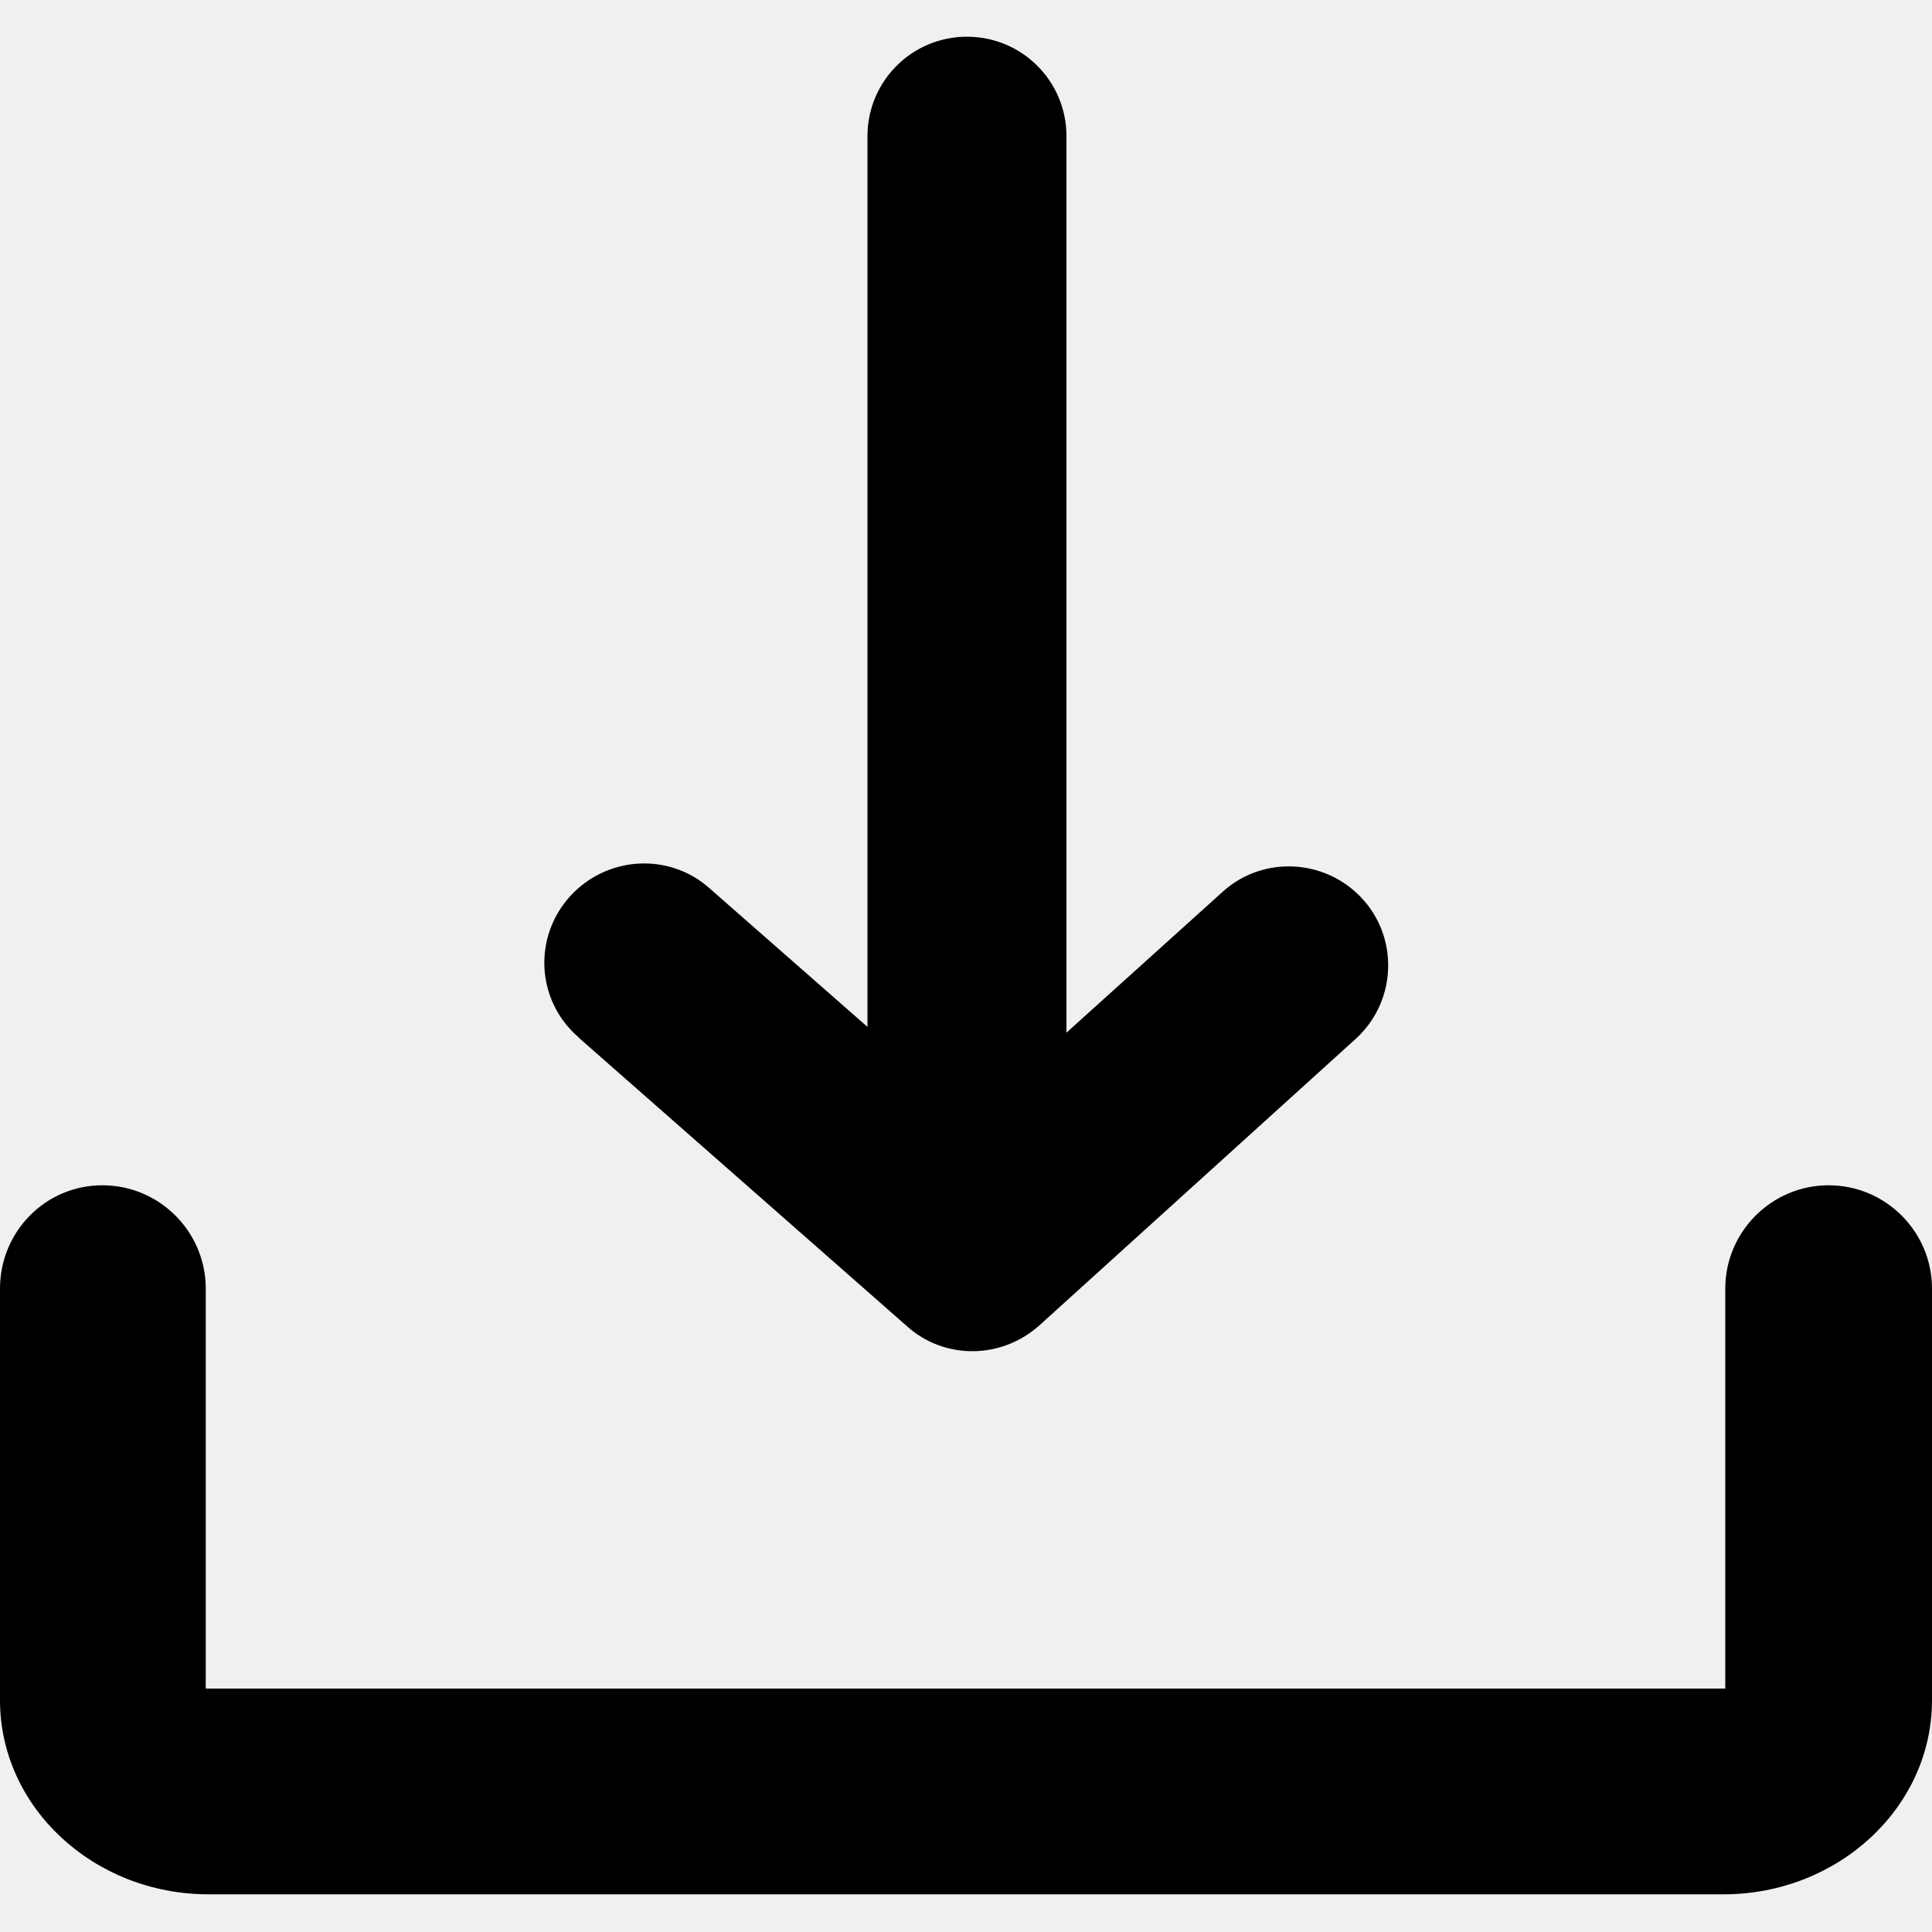
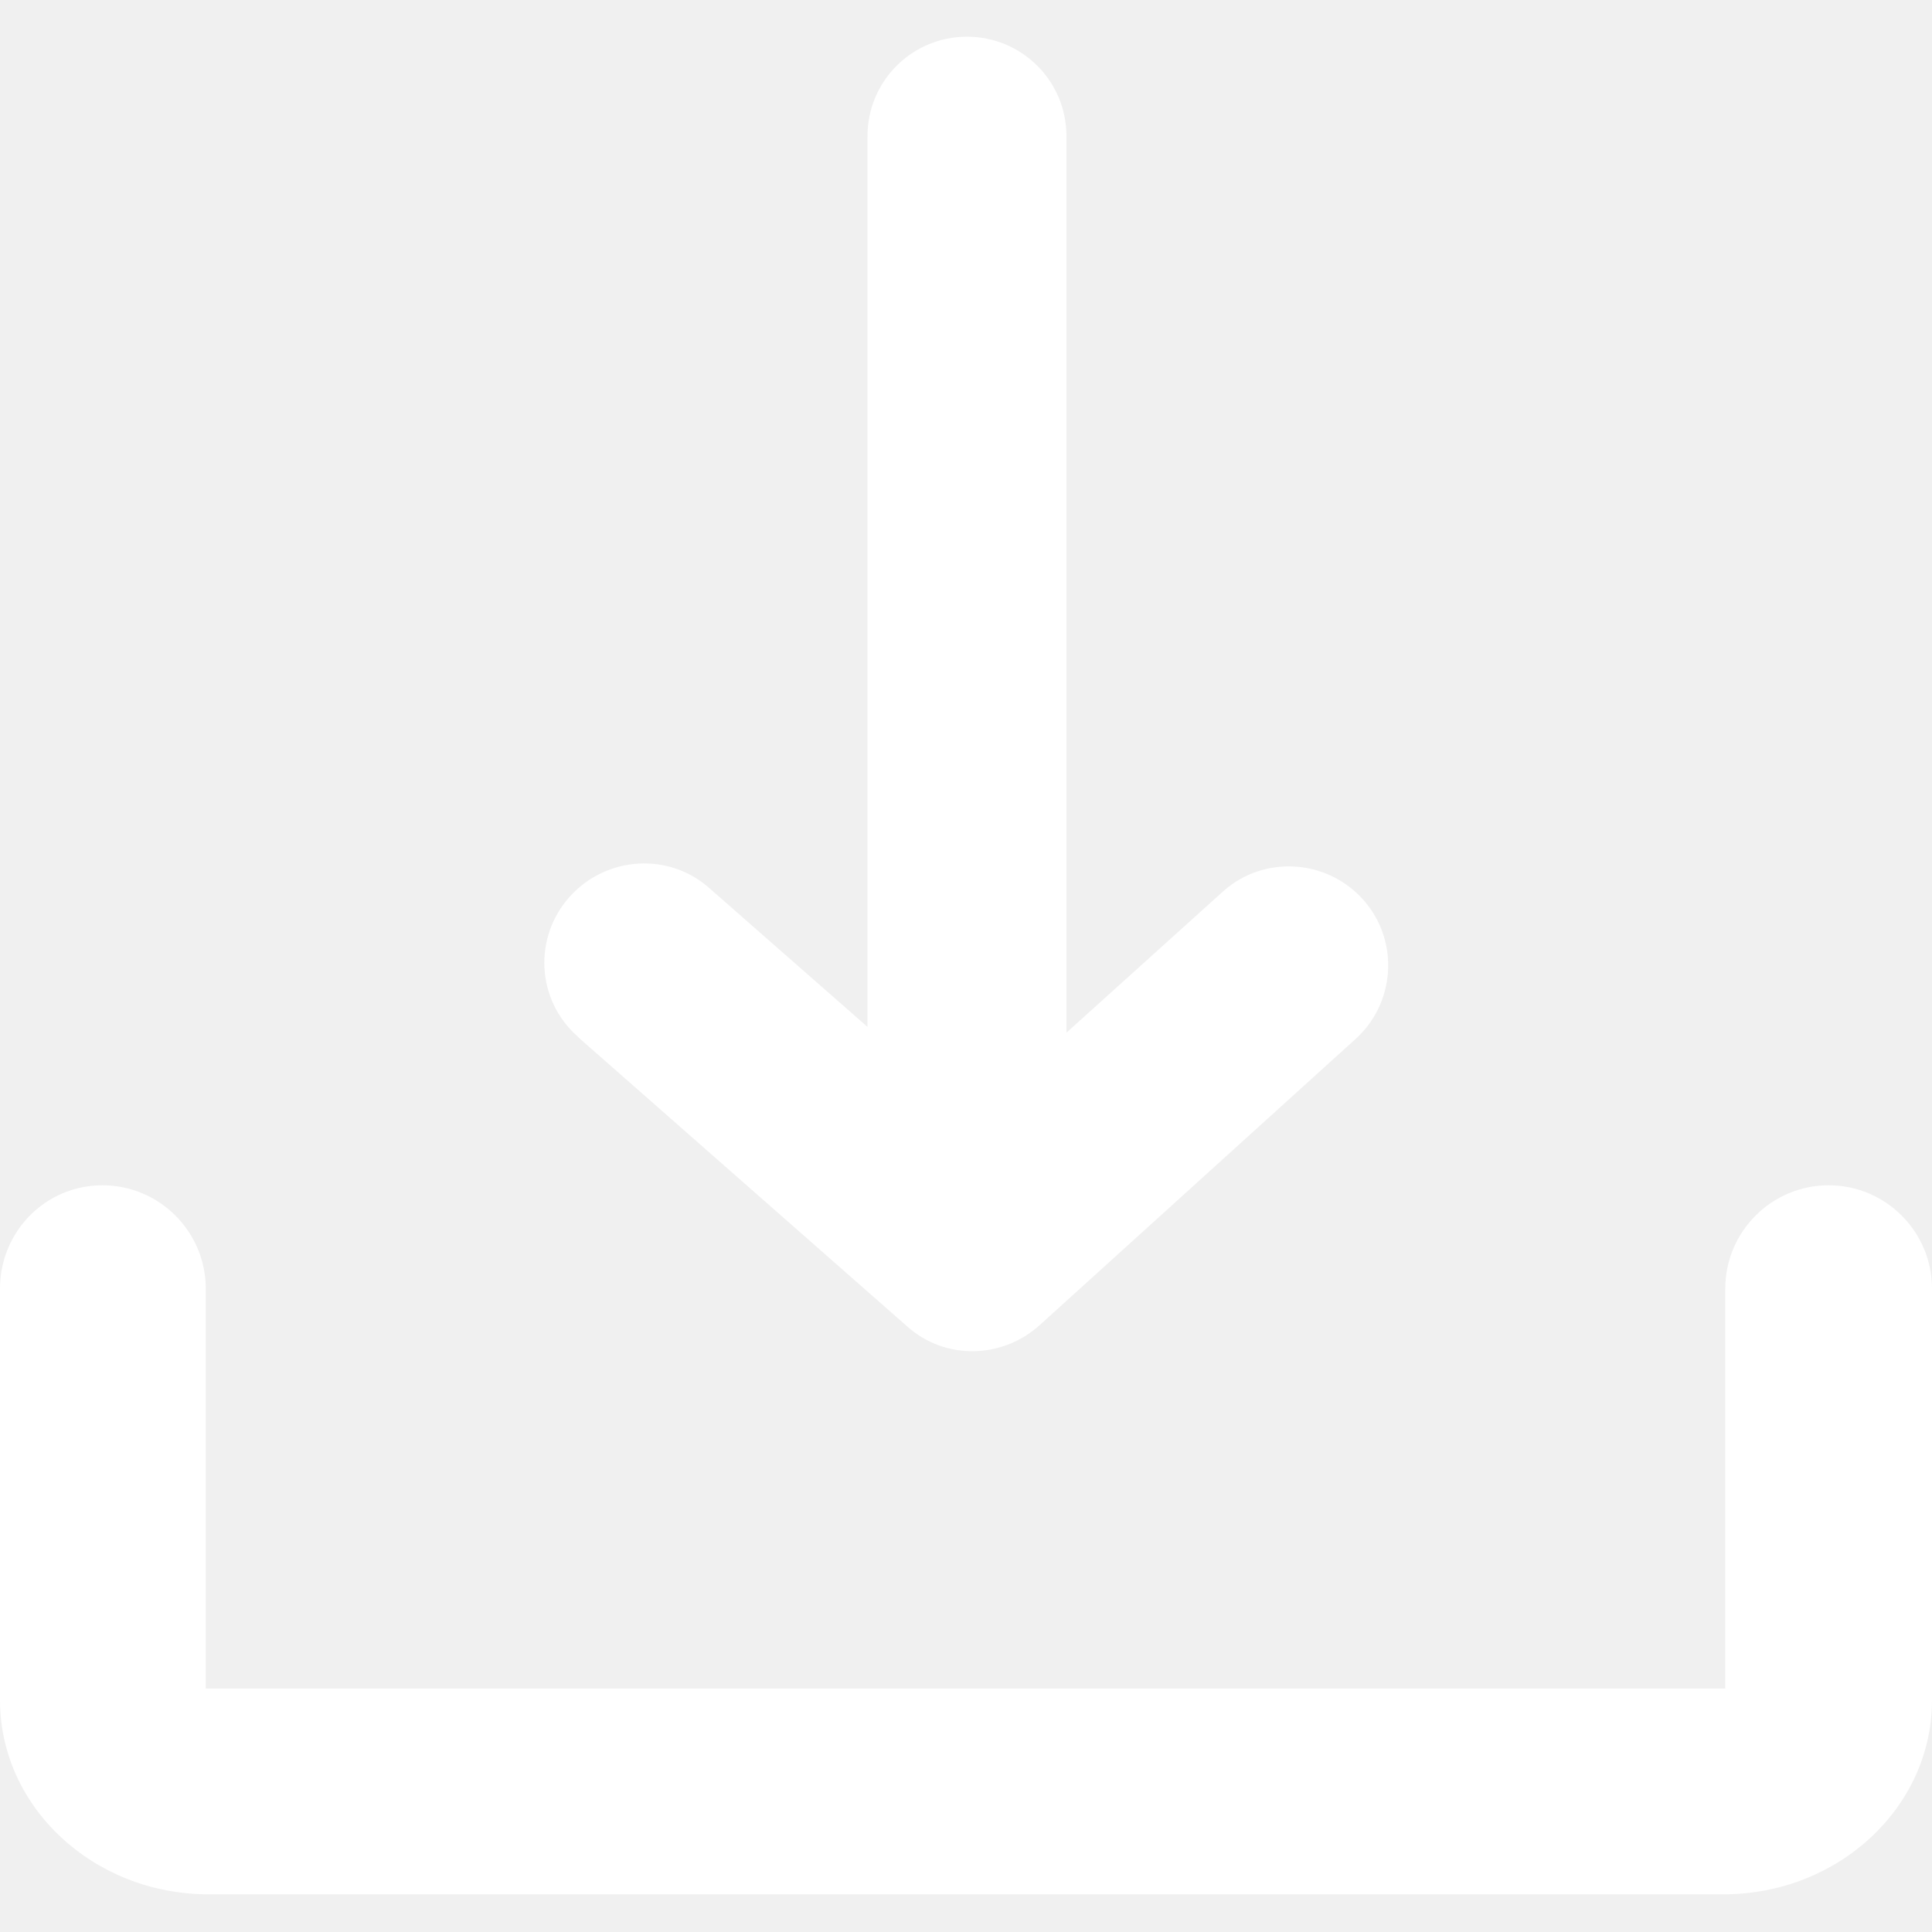
- <svg xmlns="http://www.w3.org/2000/svg" class="svg-icon" style="width: 1em; height: 1em;vertical-align: middle;fill: currentColor;overflow: hidden;" viewBox="0 0 1024 1024" version="1.1">
+ <svg xmlns="http://www.w3.org/2000/svg" class="svg-icon" style="width: 1em; height: 1em;vertical-align: middle;fill: white;overflow: hidden;" viewBox="0 0 1024 1024" version="1.1">
  <path id="path1" d="M306.176 549.376l1.024 1.024 173.568 152.576c19.968 17.92 50.176 17.408 70.144-0.512l168.448-152.576c20.992-19.968 22.016-53.248 2.048-74.24-19.456-20.48-51.712-22.016-72.704-3.584l-83.456 75.264V72.192c0-29.184-23.552-52.736-52.736-52.736-29.184 0-52.736 23.552-52.736 52.736v472.064L376.32 471.04c-21.504-19.456-54.784-17.408-74.24 4.096-19.456 21.504-17.92 54.784 4.096 74.24z" />
  <path id="path2" d="M969.216 628.224c-30.208 0-54.784 24.576-54.784 54.784v211.968H109.056v-211.968c0-30.208-24.576-54.784-54.784-54.784S0 652.8 0 683.008V901.12c0 56.832 49.664 102.912 110.592 102.912h802.816c60.928 0 110.592-46.08 110.592-102.912v-218.112c0-30.208-24.576-54.784-54.784-54.784z" />
</svg>
